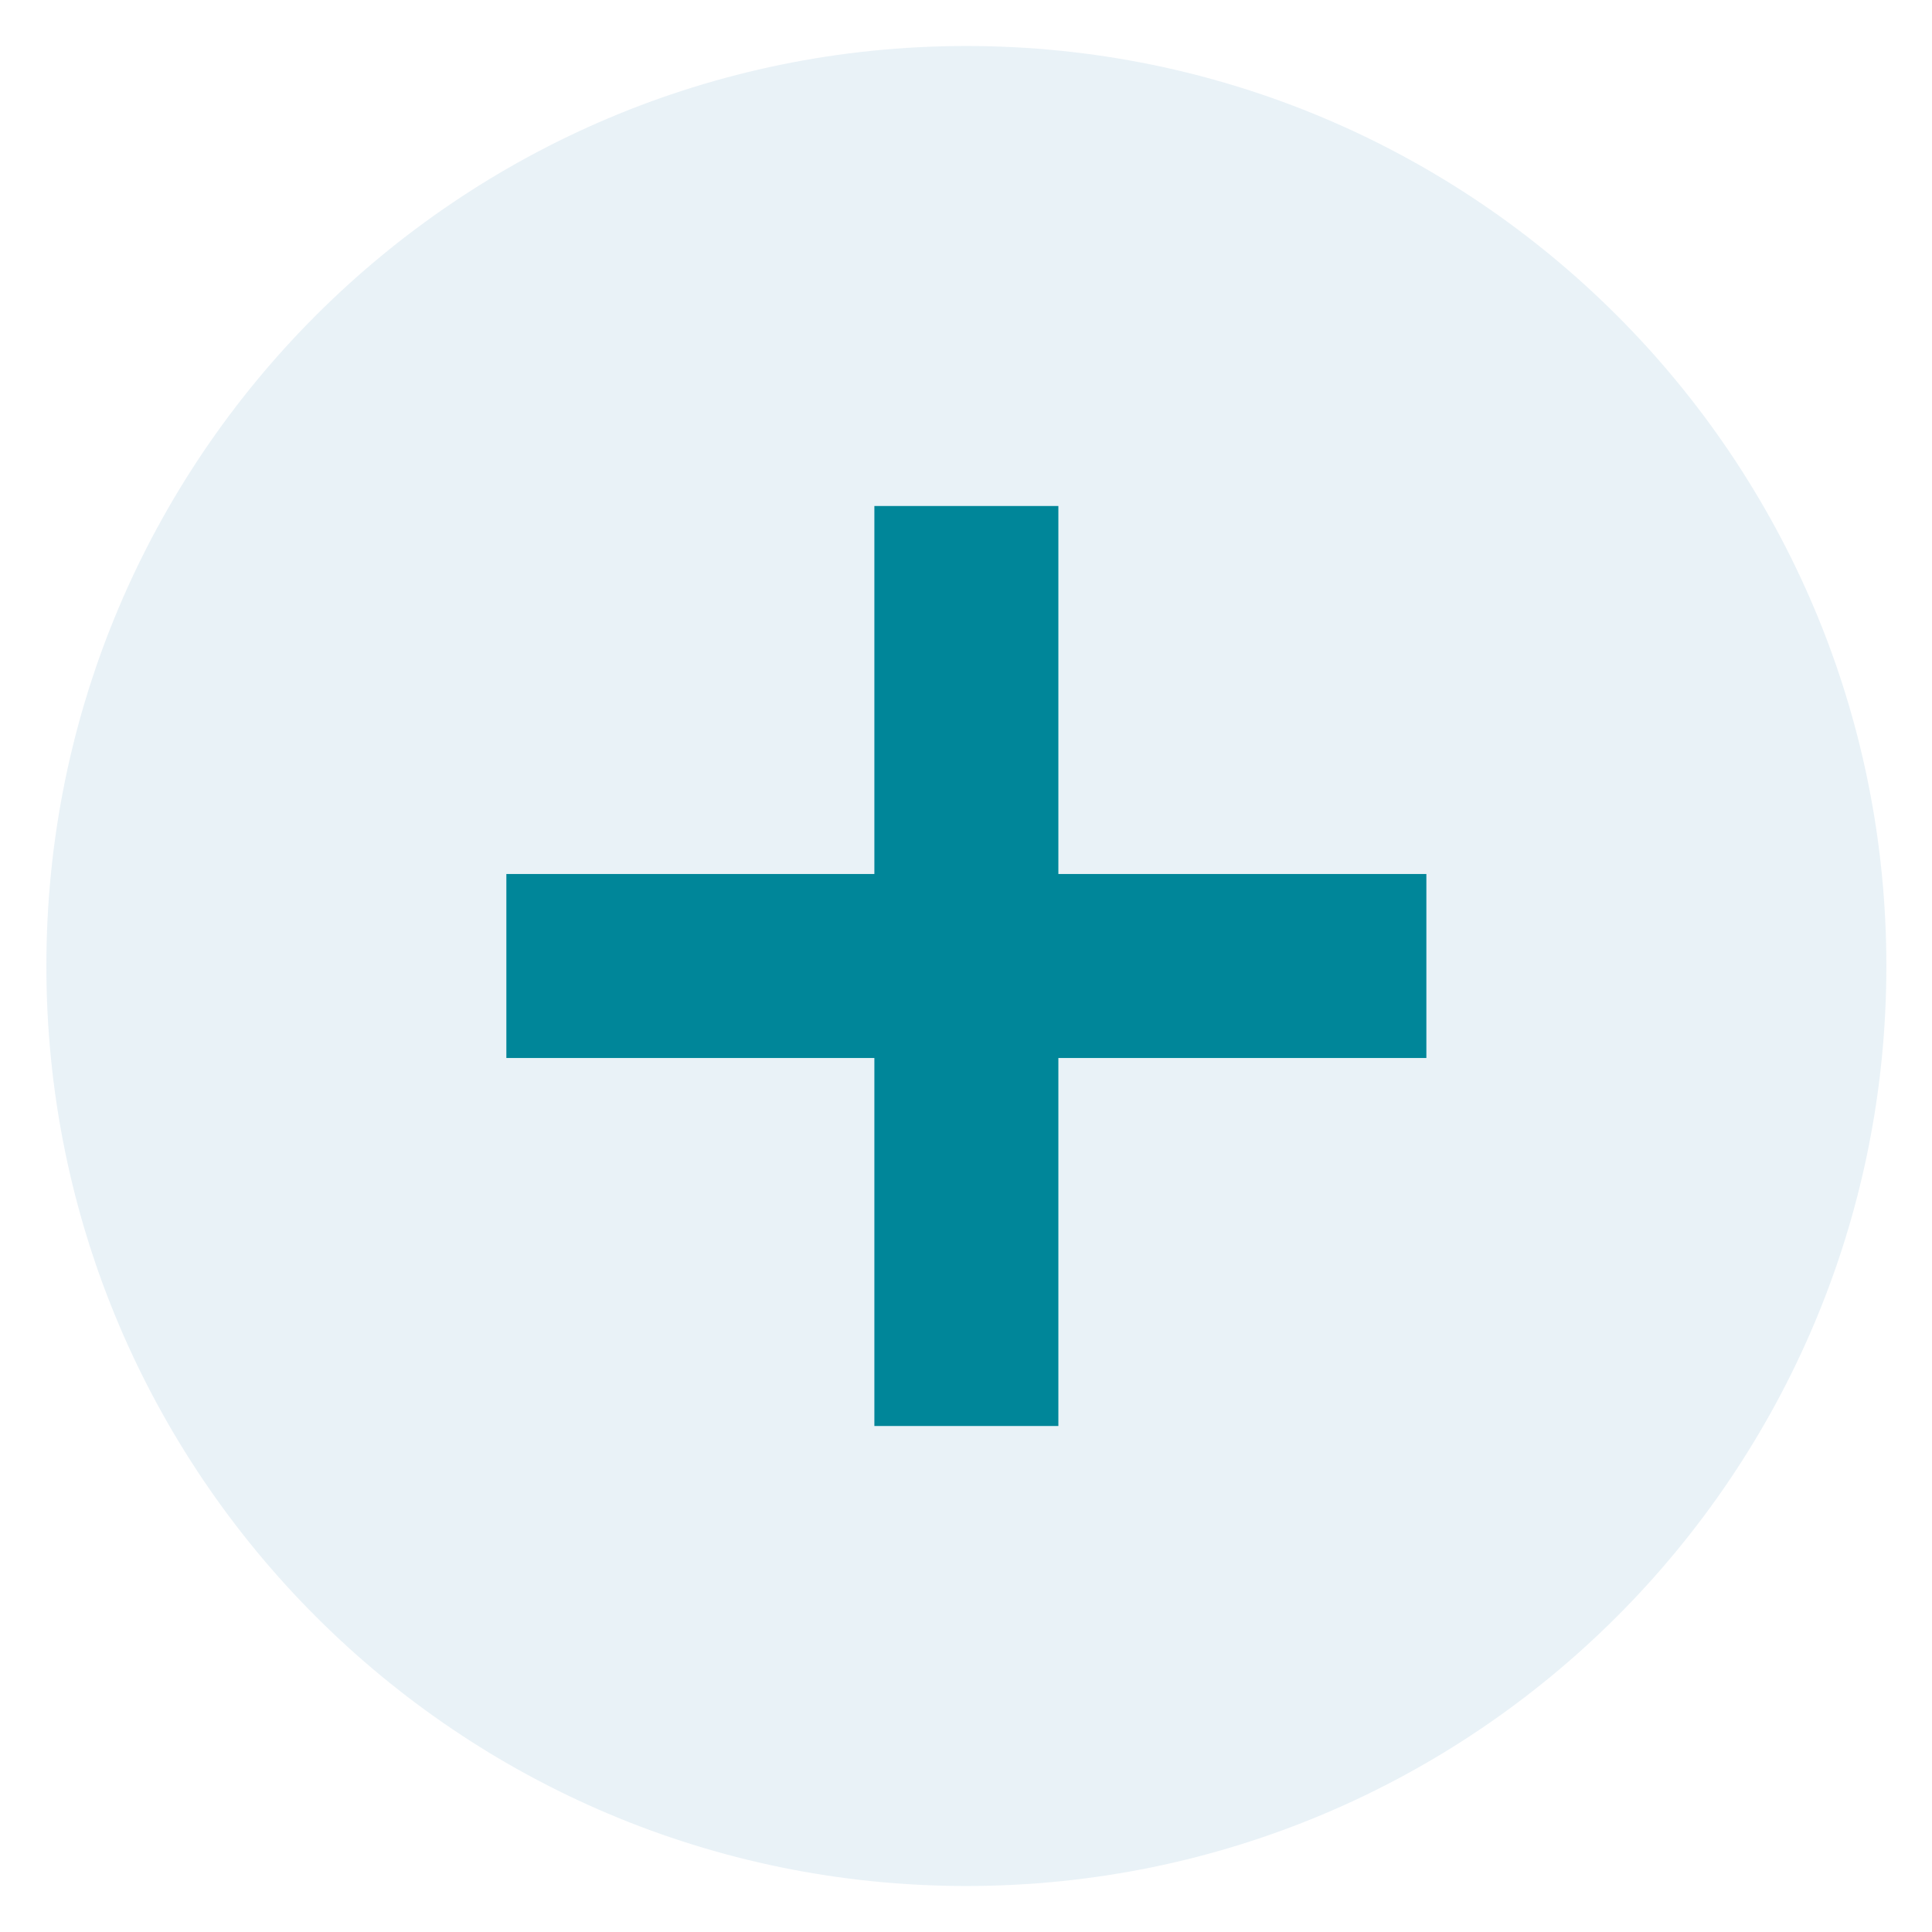
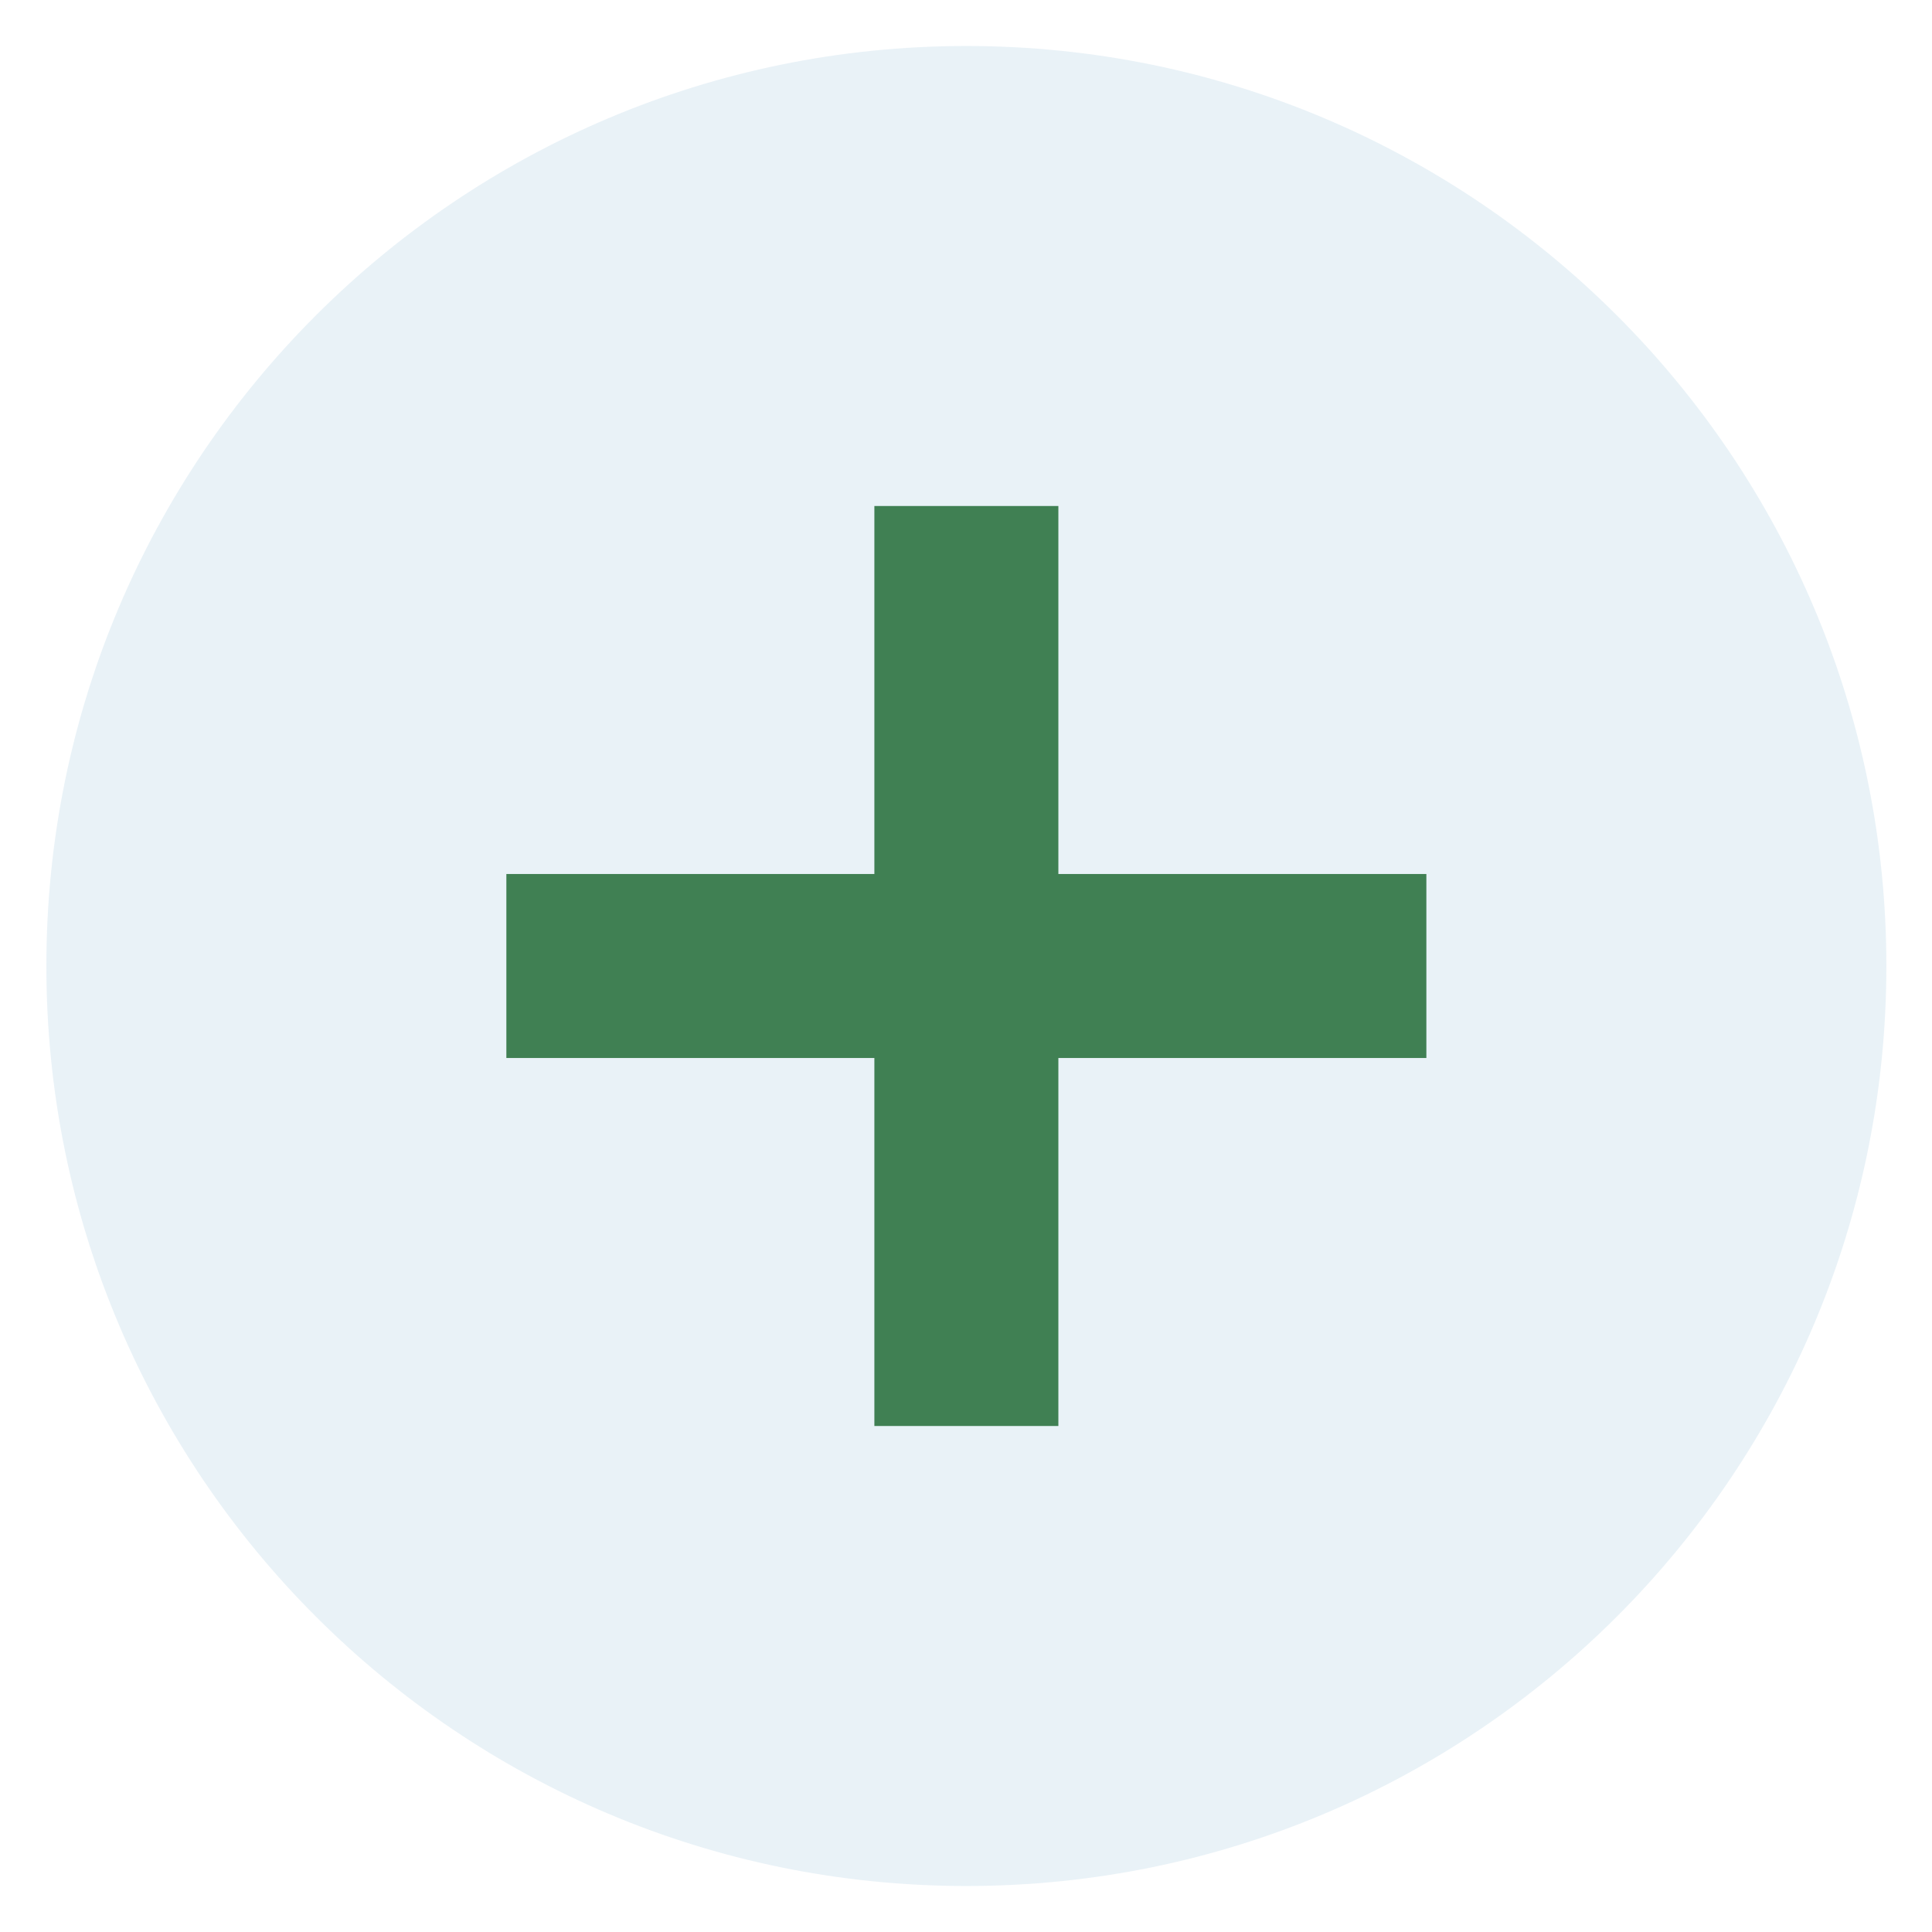
<svg xmlns="http://www.w3.org/2000/svg" fill="none" height="21" viewBox="0 0 21 21" width="21">
  <circle cx="10.504" cy="10.5" fill="#247aae" fill-opacity=".1" r="10" />
-   <g stroke="#008699" stroke-width="2">
+   <g stroke="#408053" stroke-width="2">
    <path d="m10.504 5.5v10" />
    <path d="m15.504 10.5h-10" />
  </g>
</svg>
